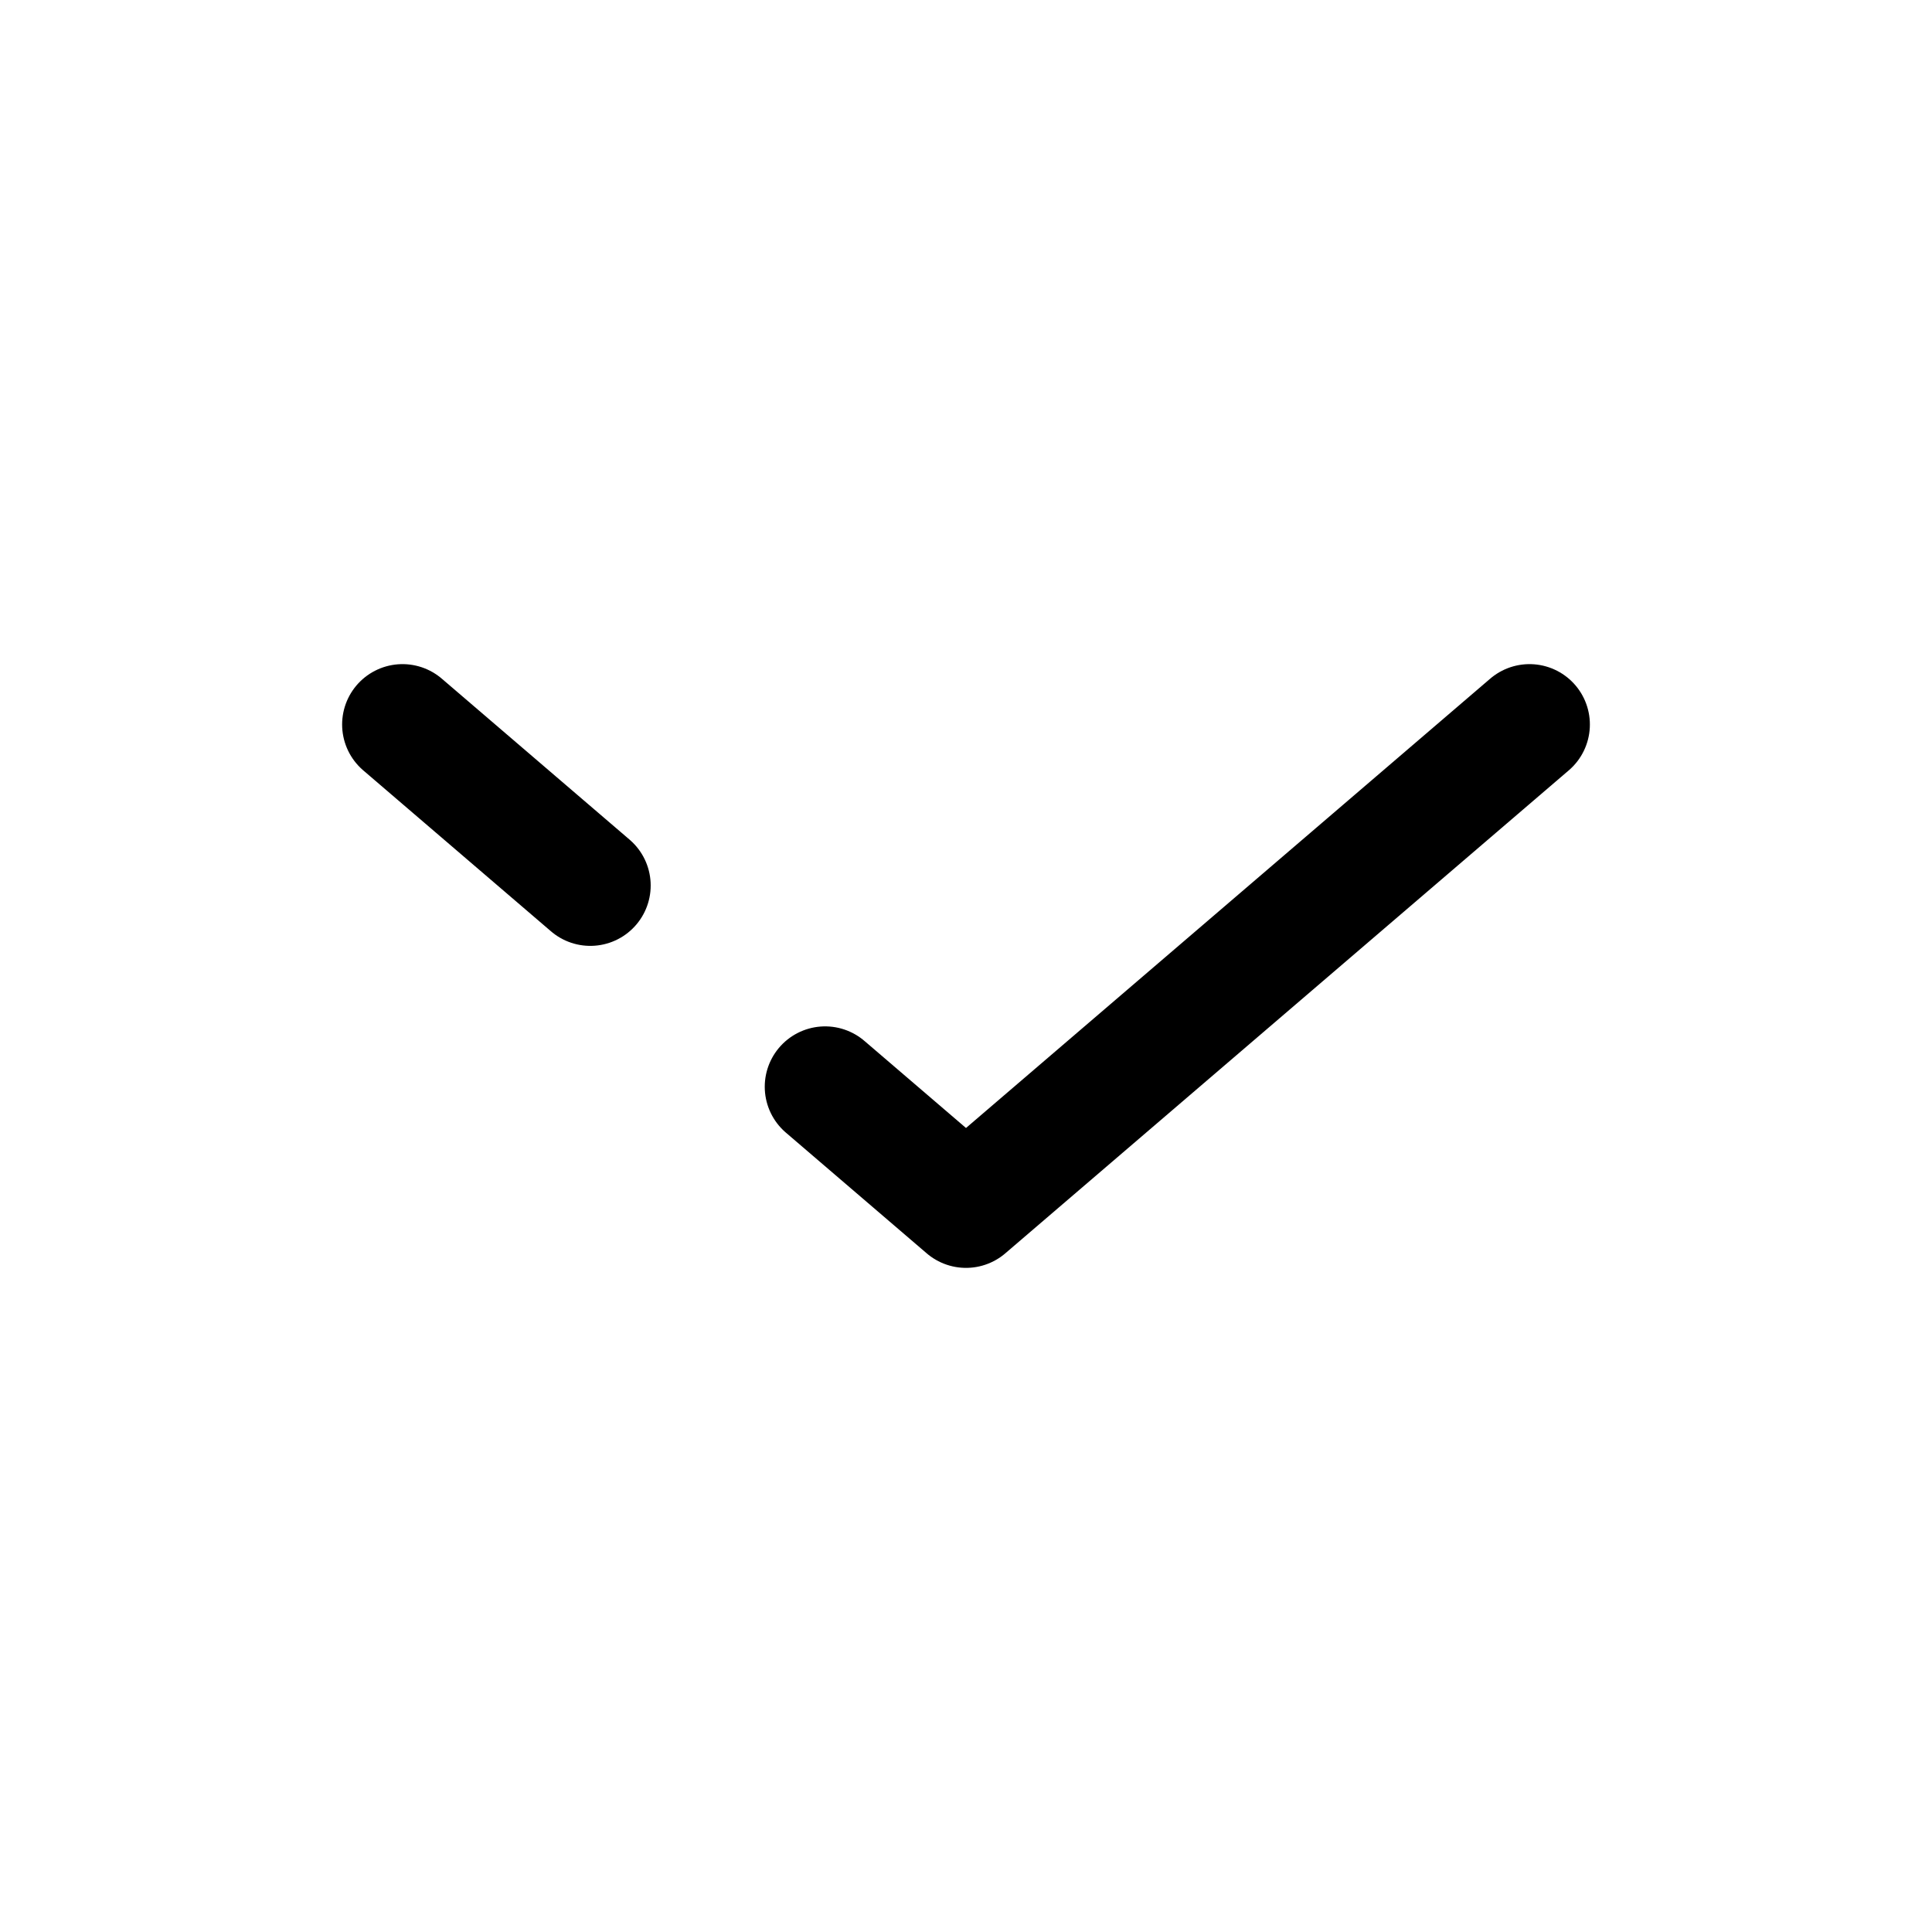
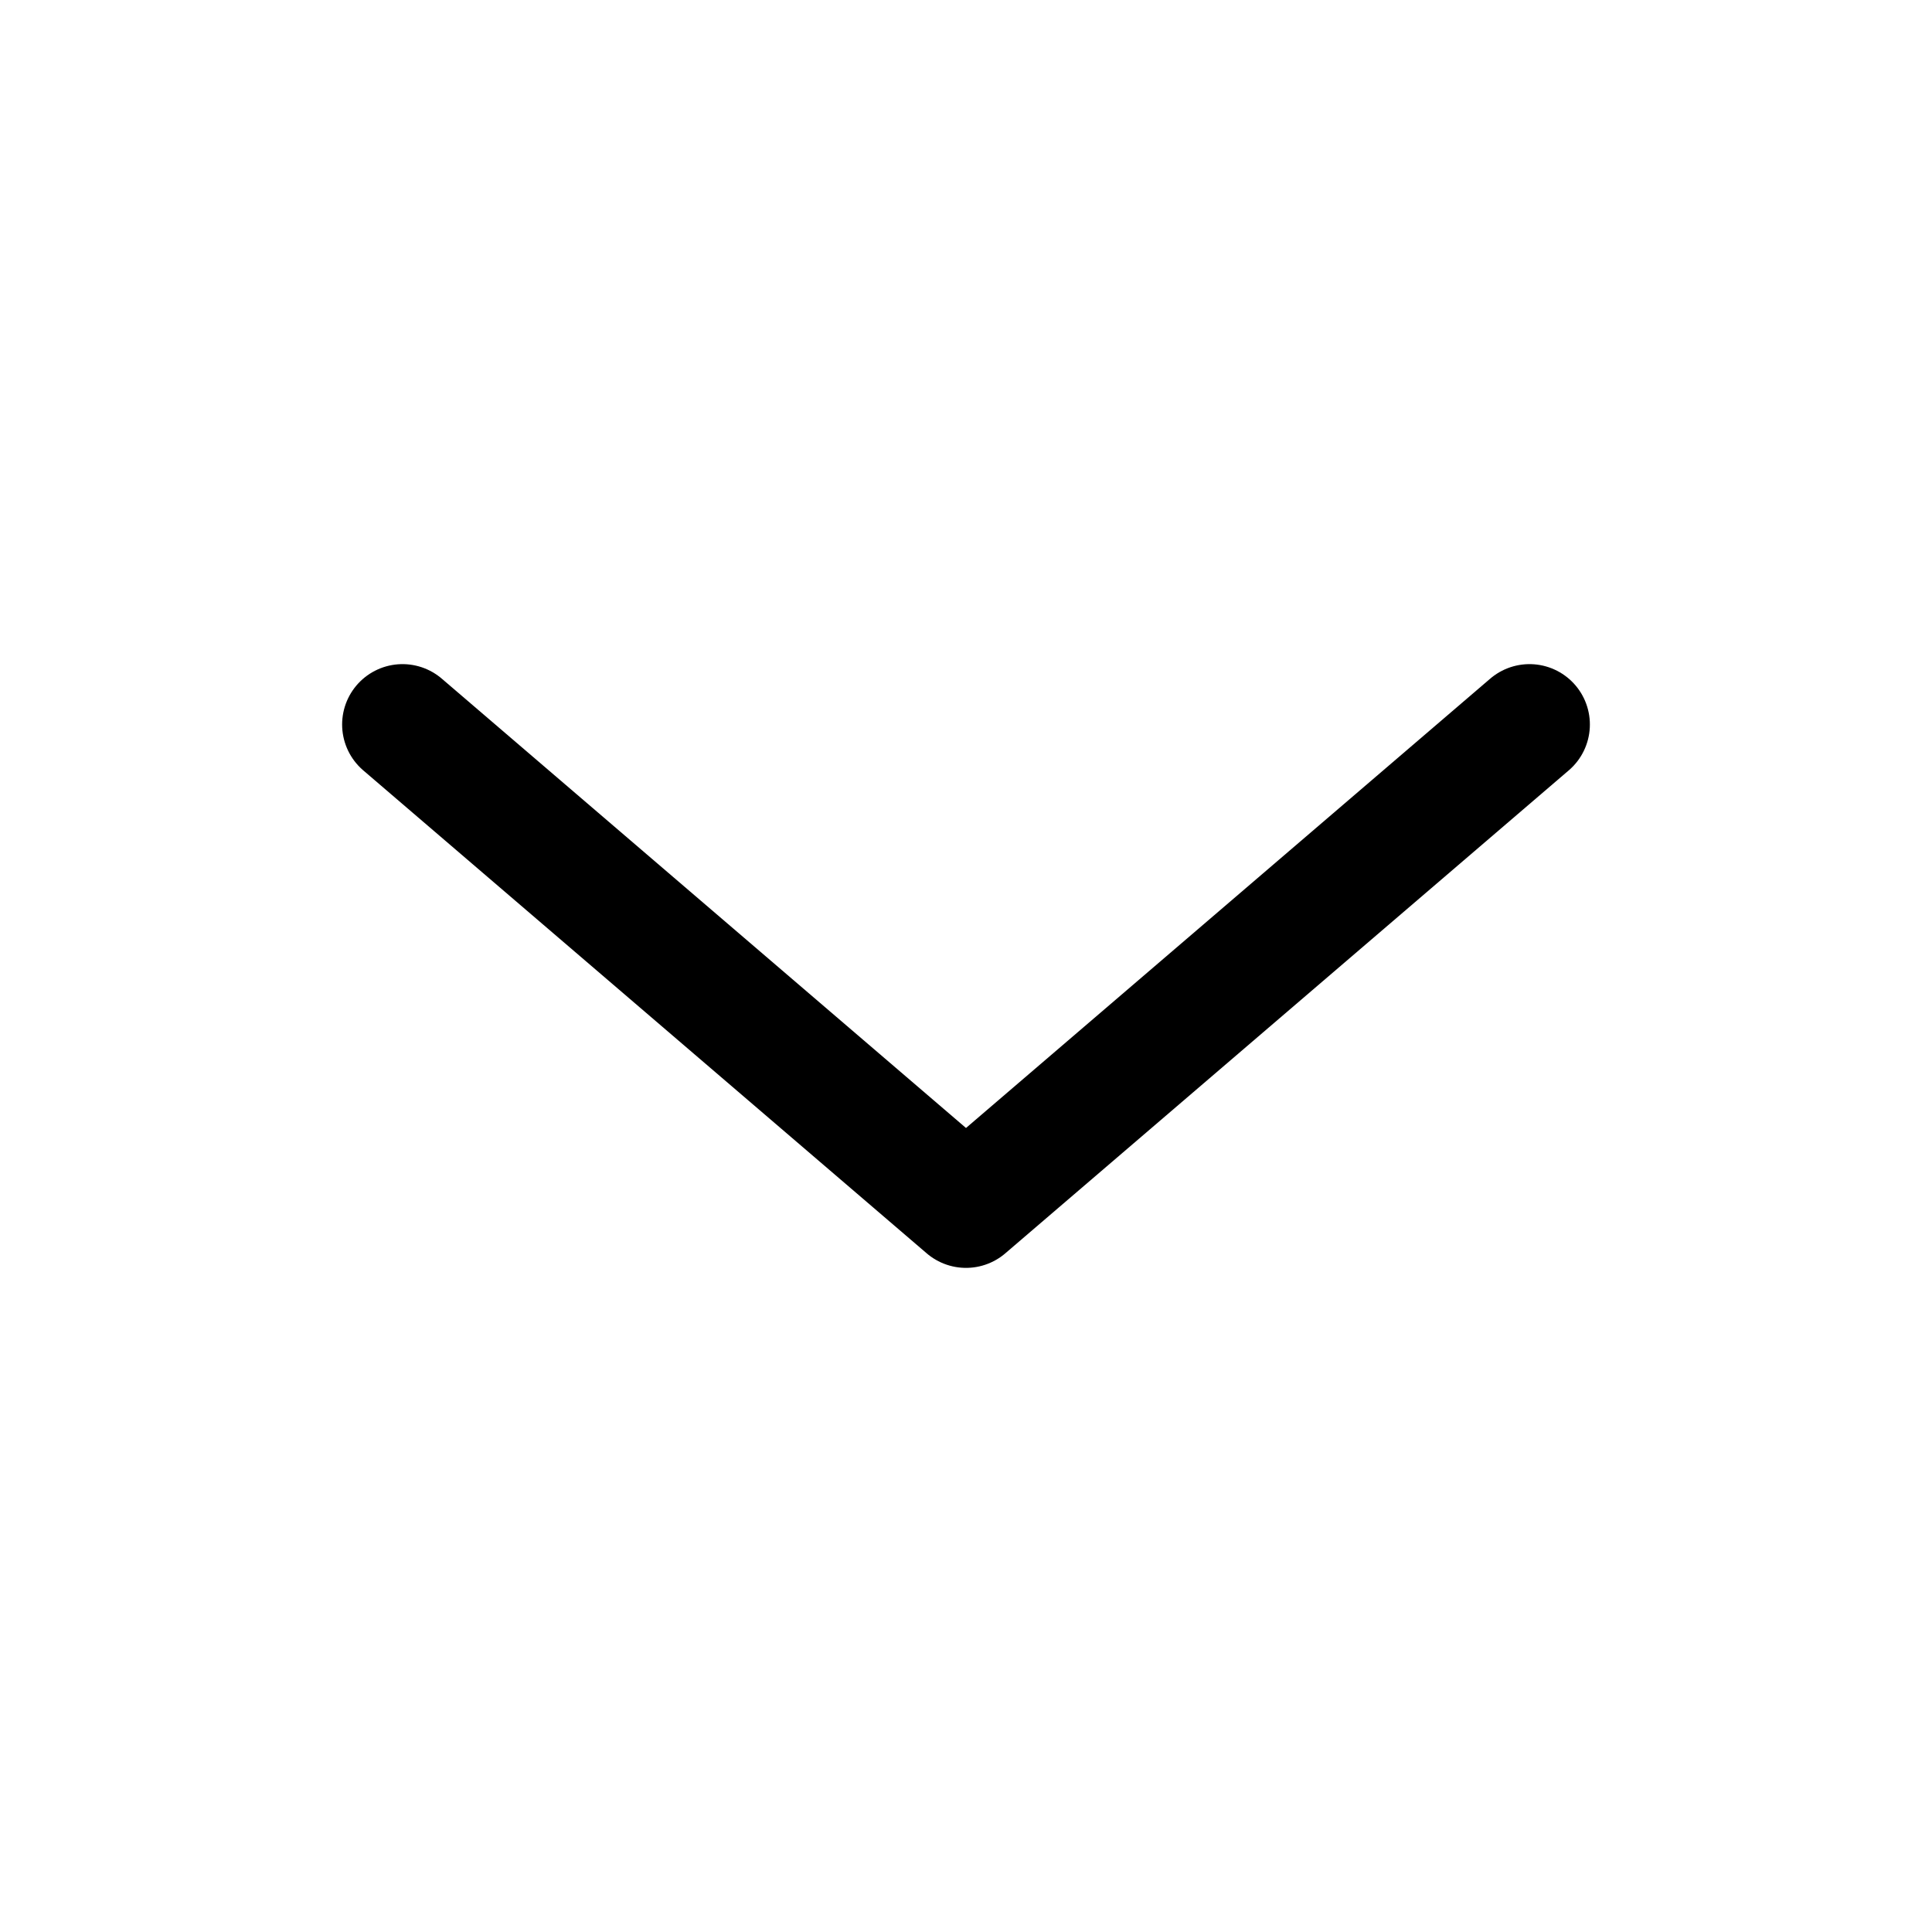
<svg xmlns="http://www.w3.org/2000/svg" width="15" height="15" viewBox="0 0 24 24">
-   <path fill="none" stroke="currentColor" stroke-linecap="round" stroke-linejoin="round" stroke-width="1.5" d="m19 9l-7 6l-1.75-1.5M5 9l2.333 2" />
+   <path fill="none" stroke="currentColor" stroke-linecap="round" stroke-linejoin="round" stroke-width="1.5" d="m19 9l-7 6l-7-6" />
</svg>
